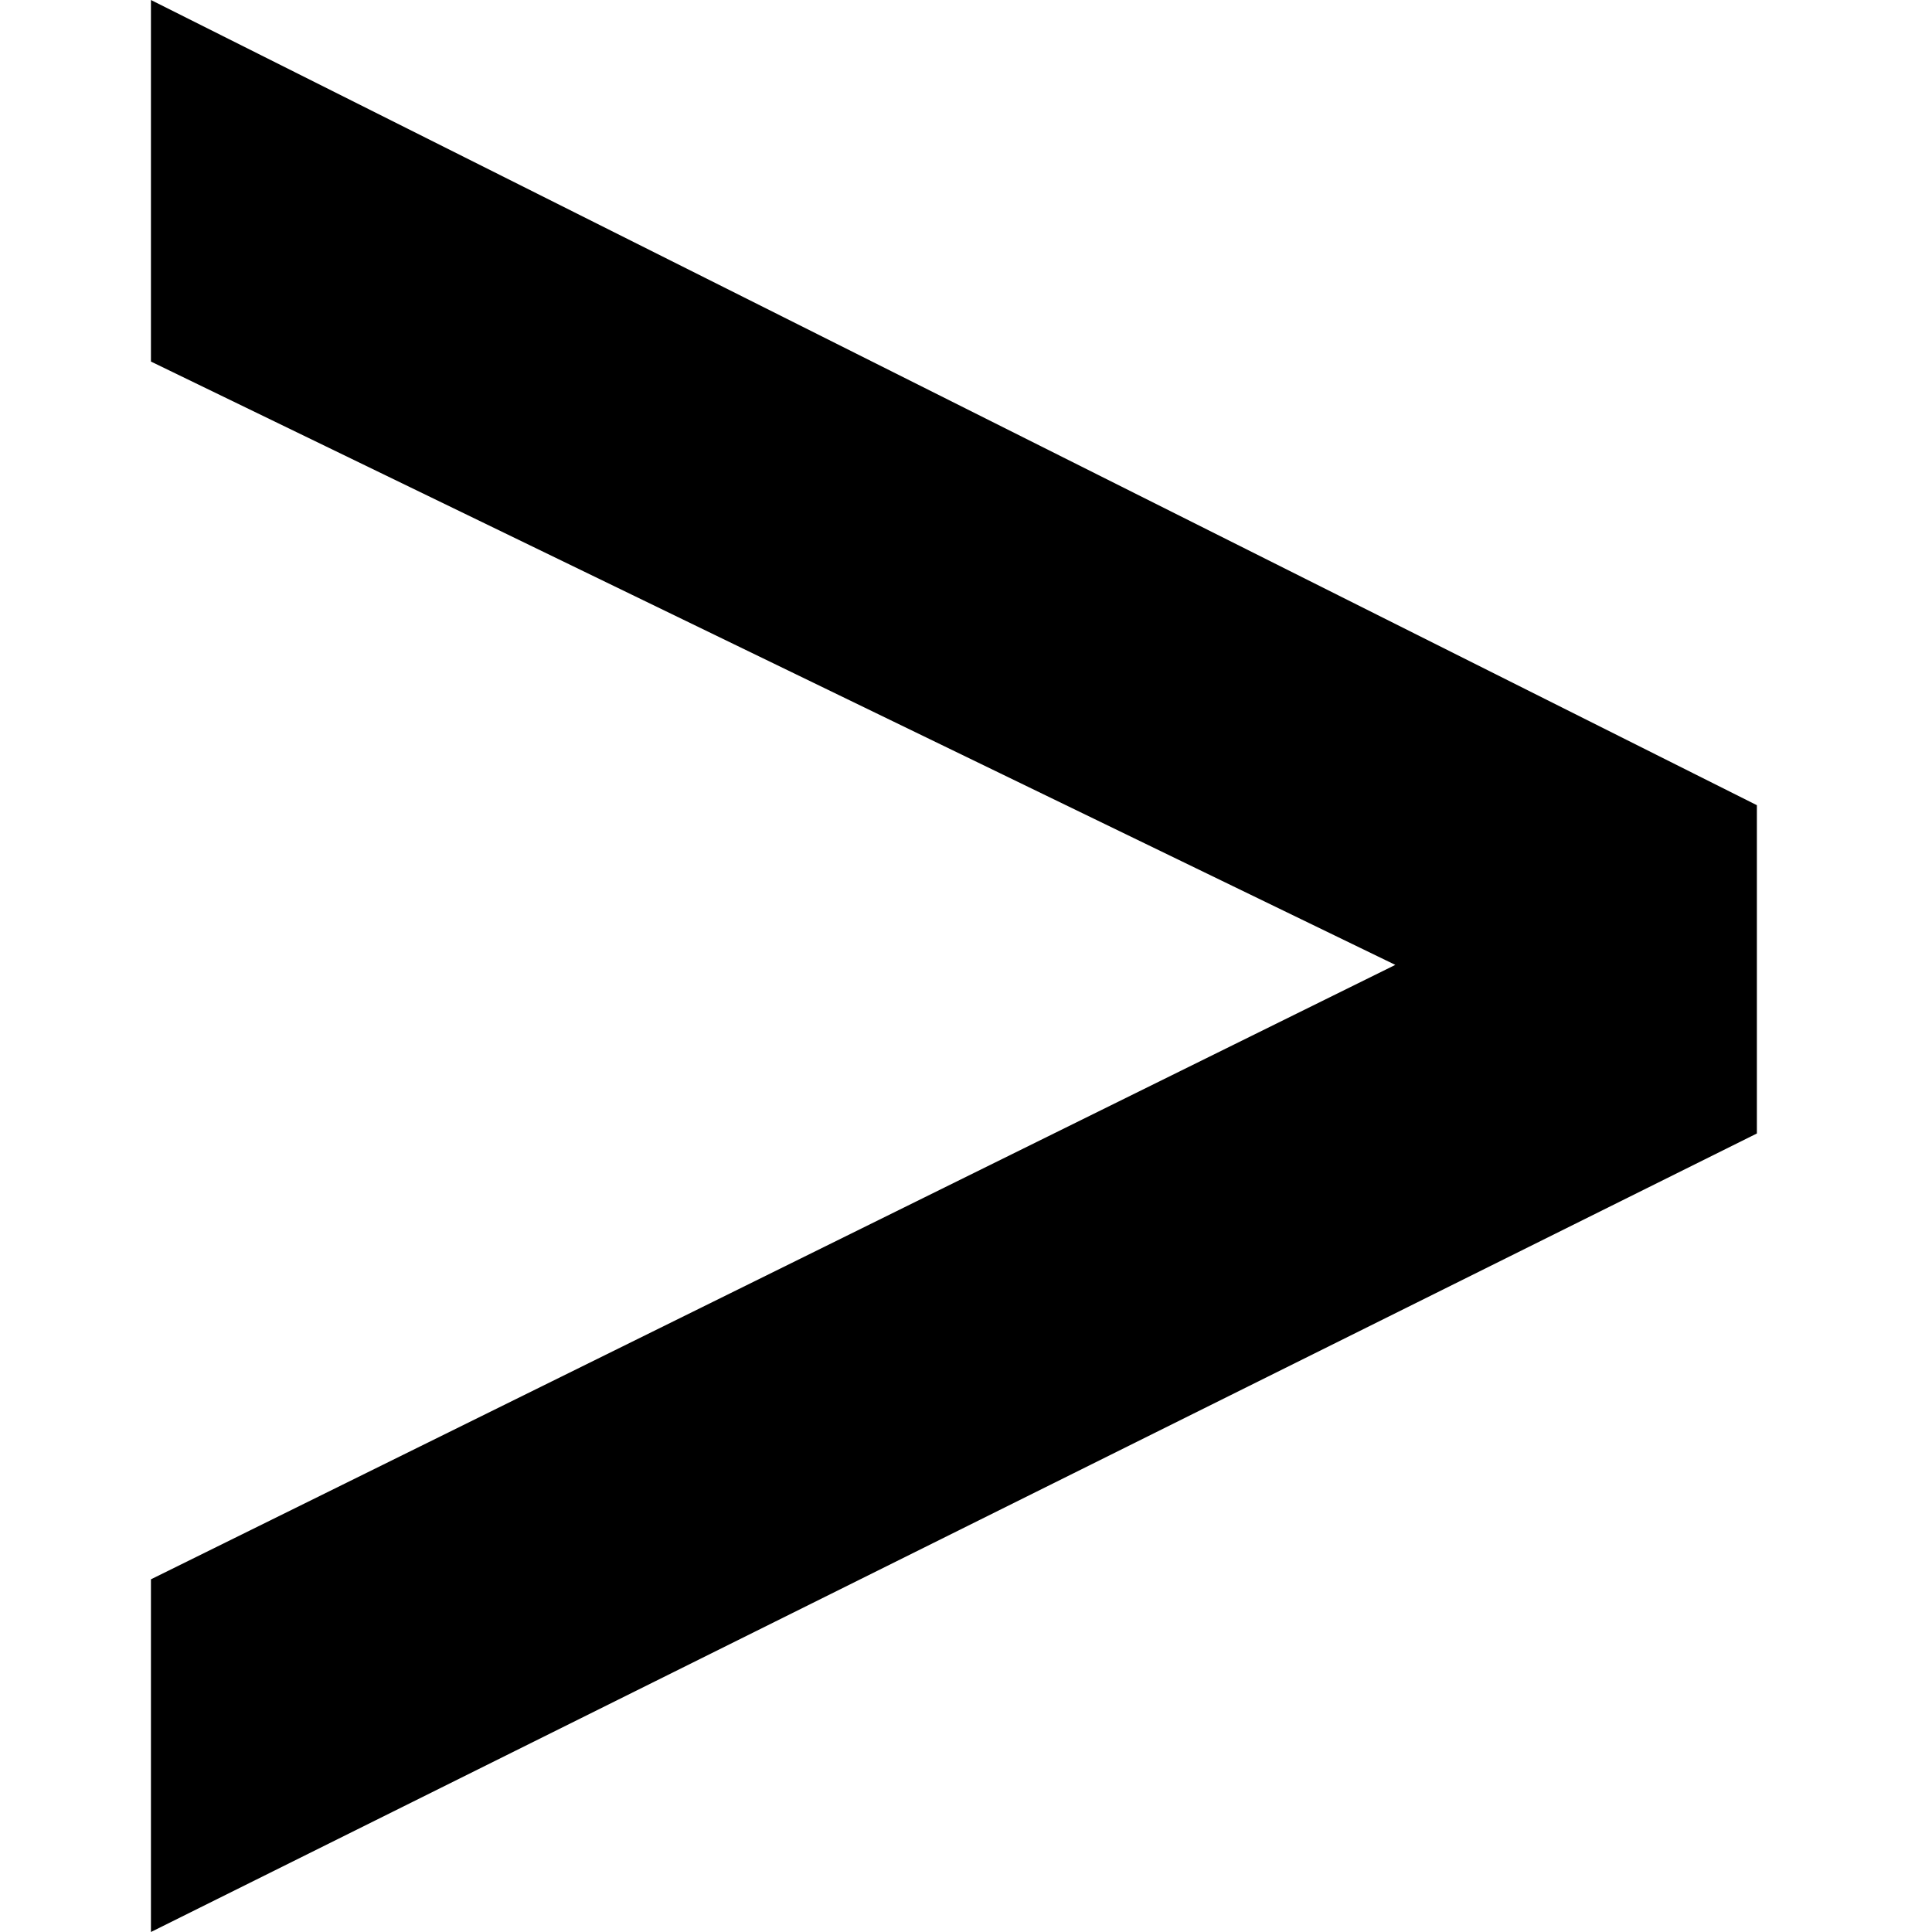
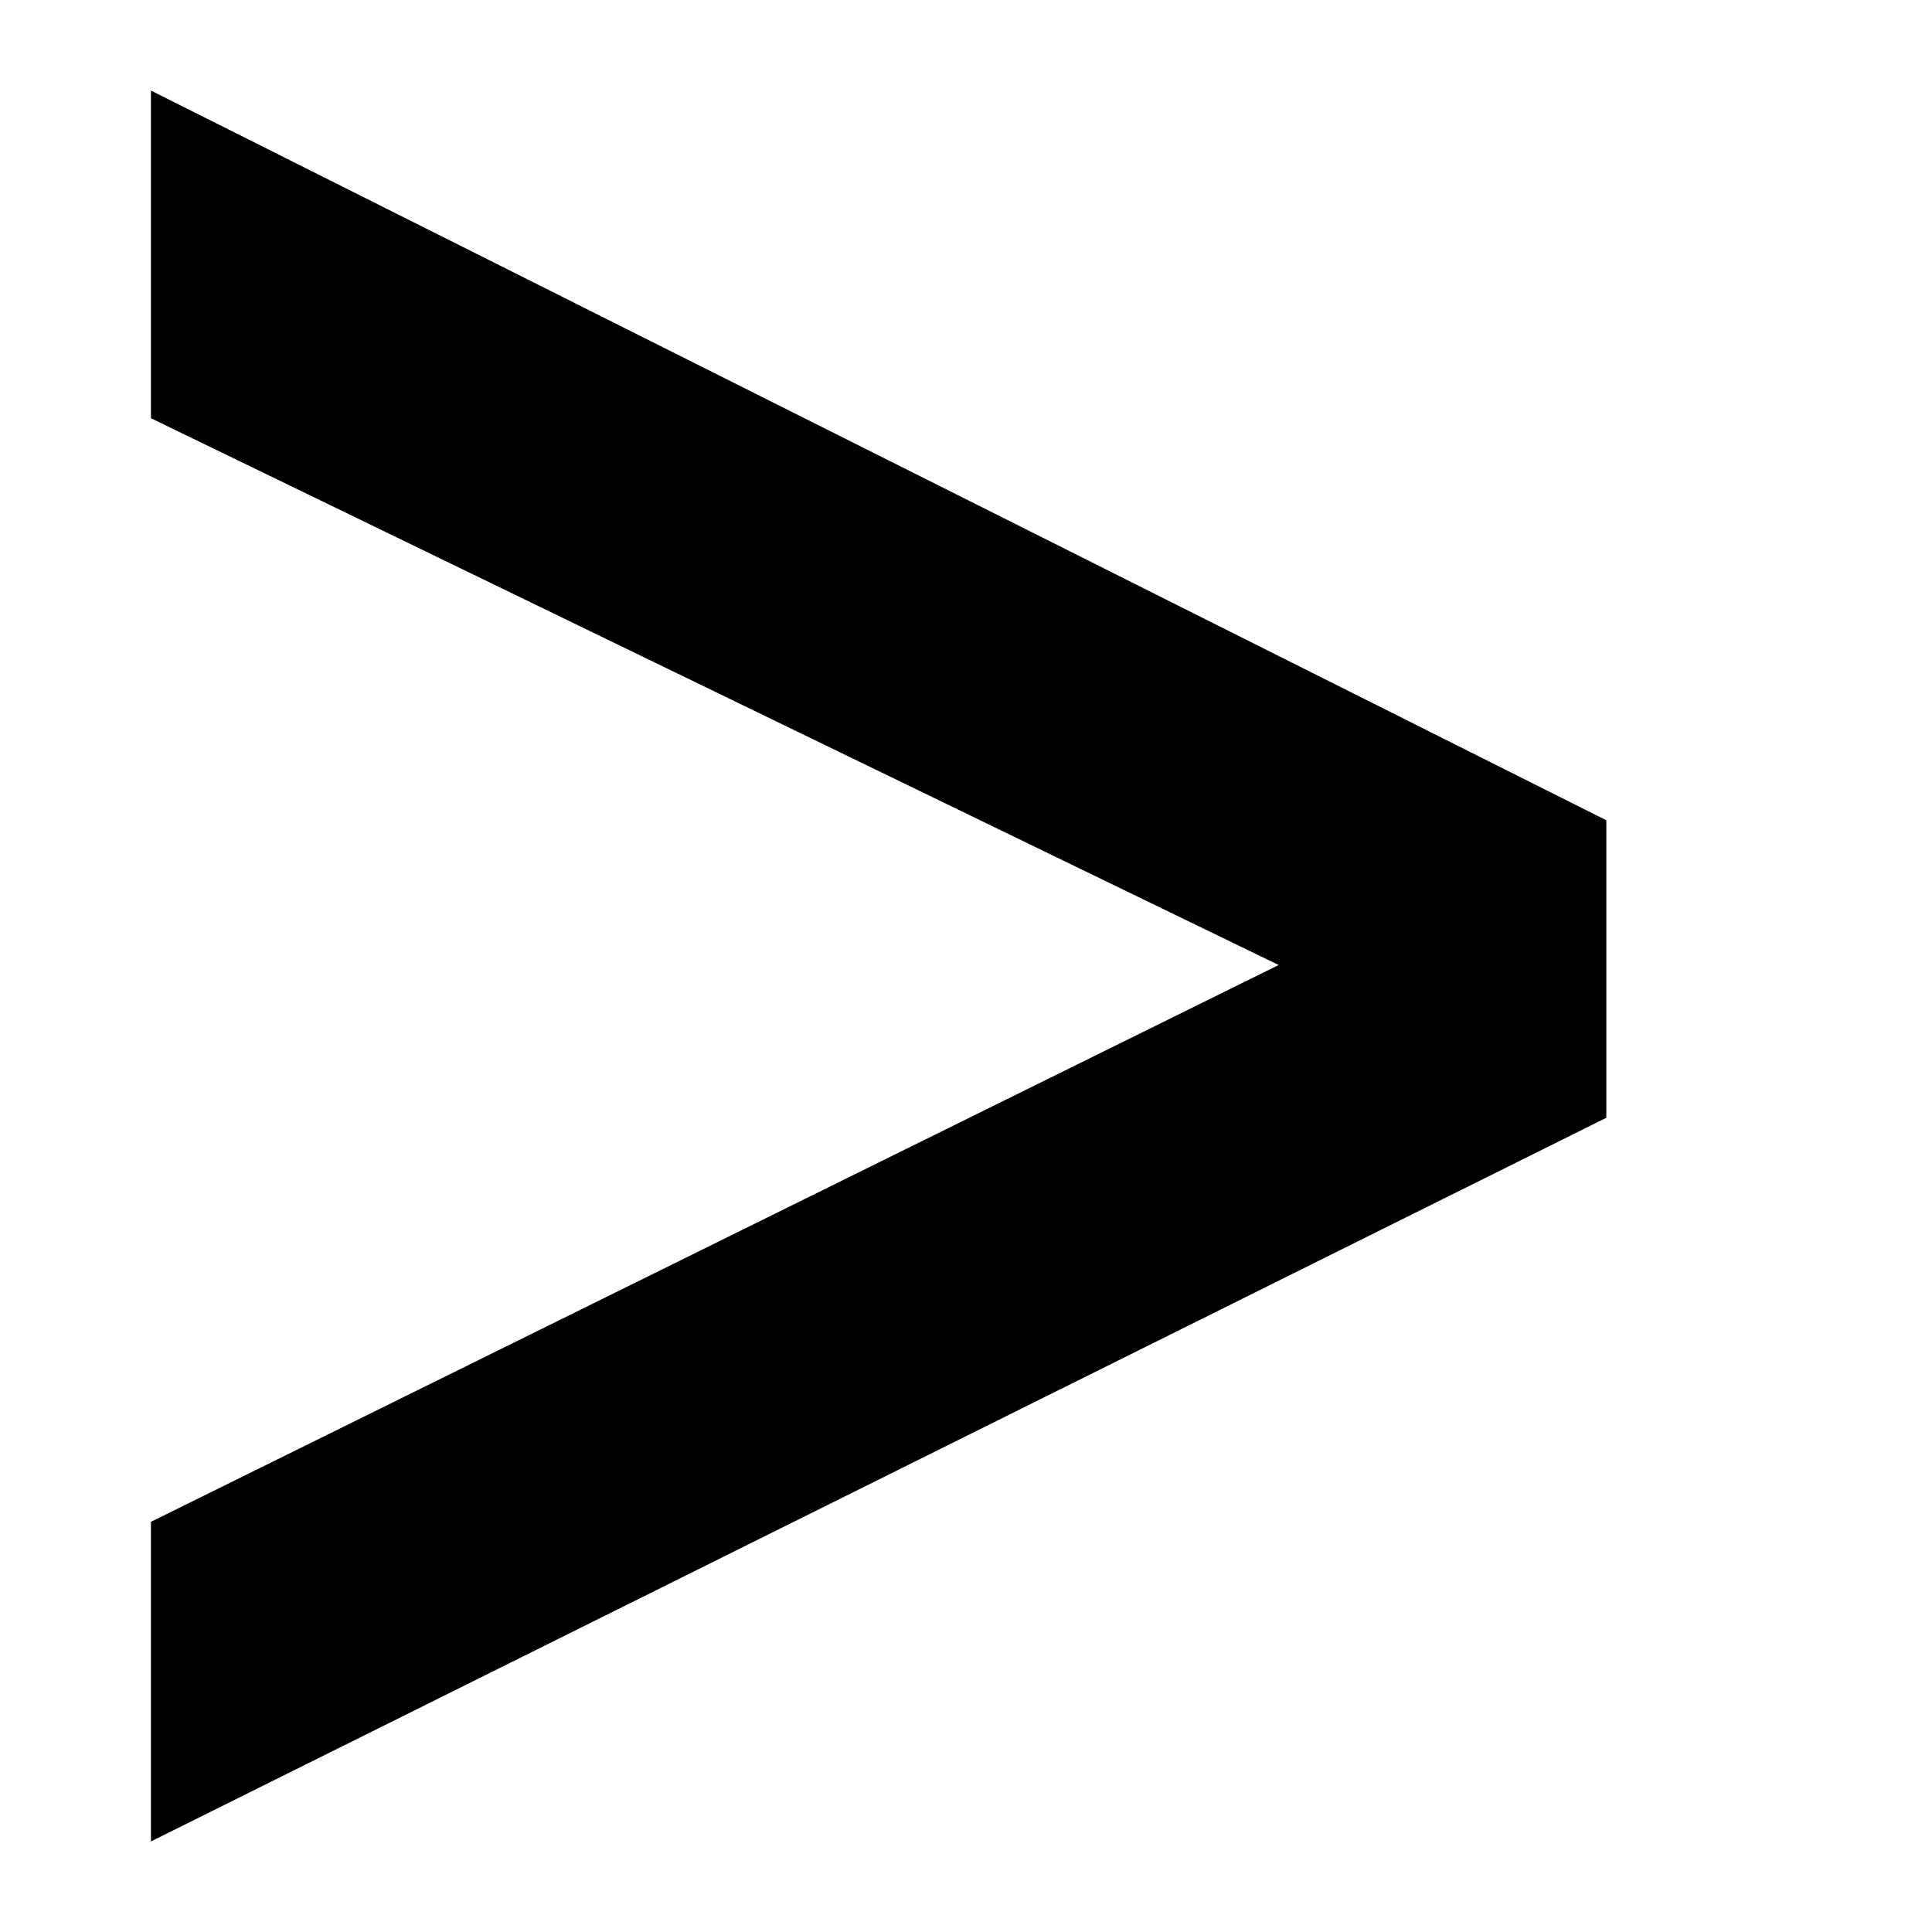
<svg xmlns="http://www.w3.org/2000/svg" width="64px" height="64px" viewBox="0 0 64 64" version="1.1">
  <g id="Icon" stroke="none" stroke-width="1" fill="none" fill-rule="evenodd">
-     <polygon id="Path" fill="#000000" fill-rule="nonzero" points="5 64 5 52.317 46.222 31.963 5 11.977 5 0 58.199 26.673 58.199 37.548" />
+     <g id="splunk_hec" transform="translate(5, 3)" fill="#000000" fill-rule="nonzero">
+       <polygon id="Path" points="0 58 0 47.412 37.357 28.967 0 10.854 0 0 48.211 24.172 48.211 34.028" />
+     </g>
  </g>
</svg>
